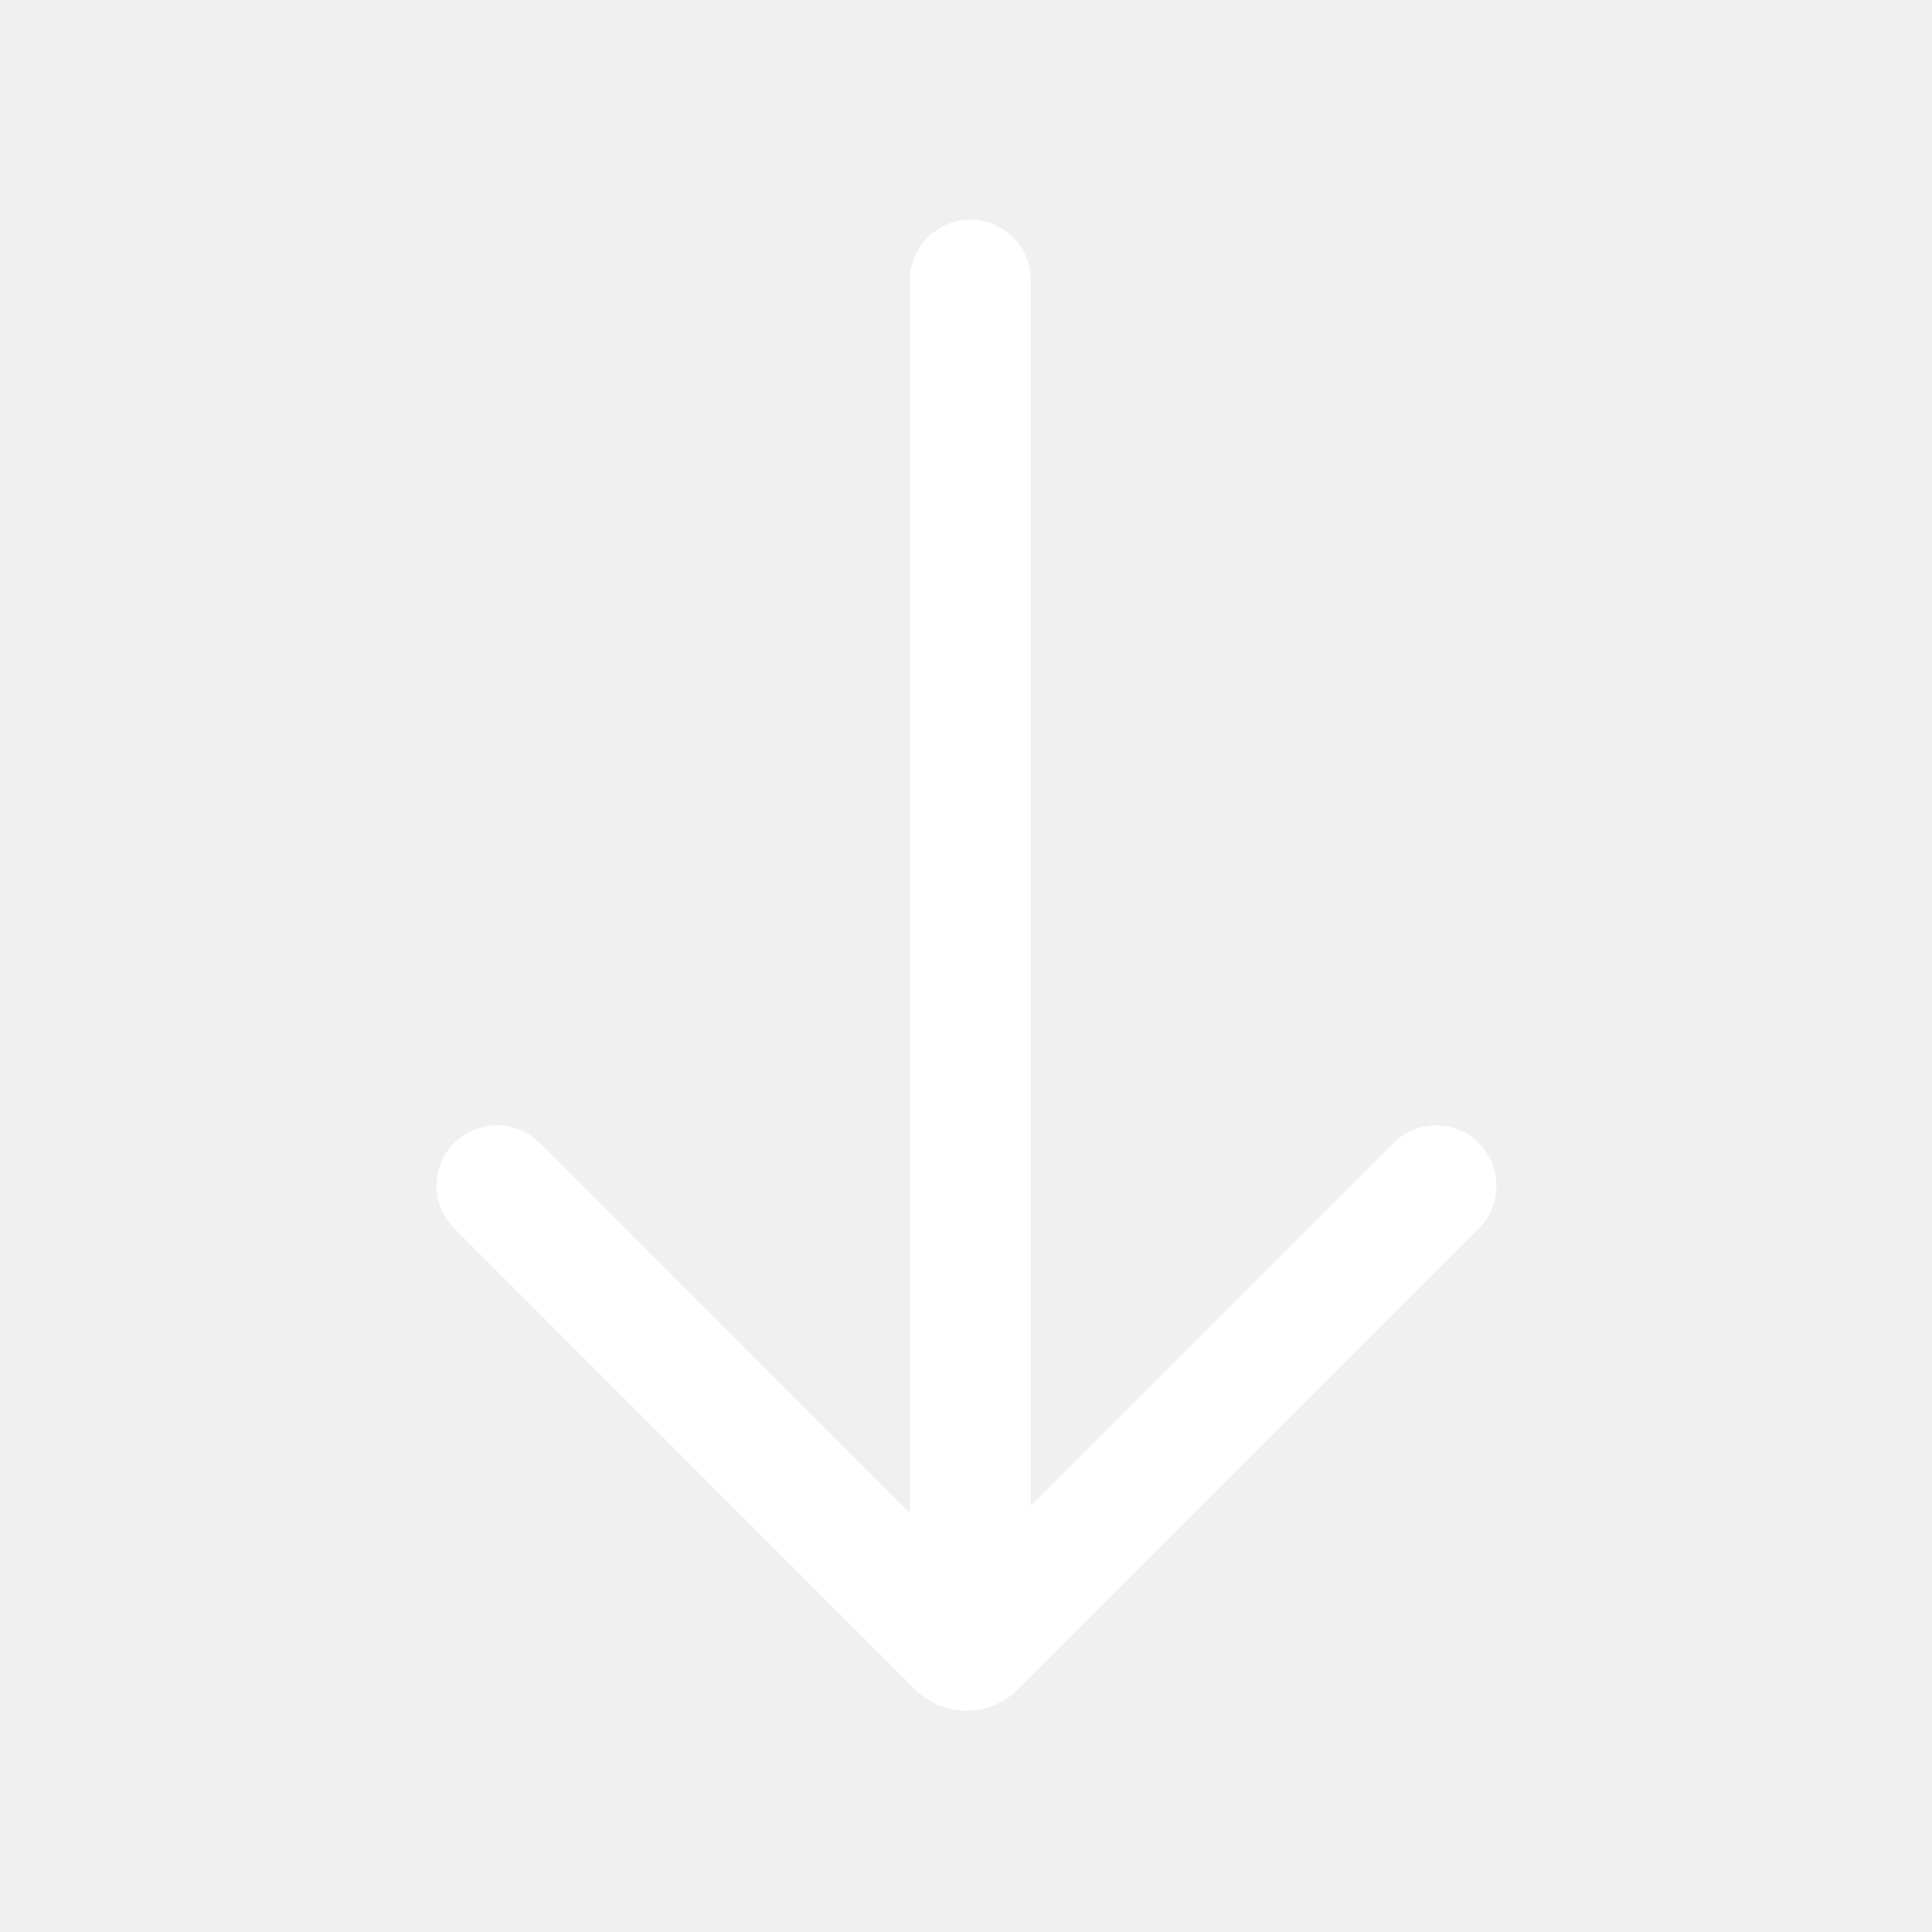
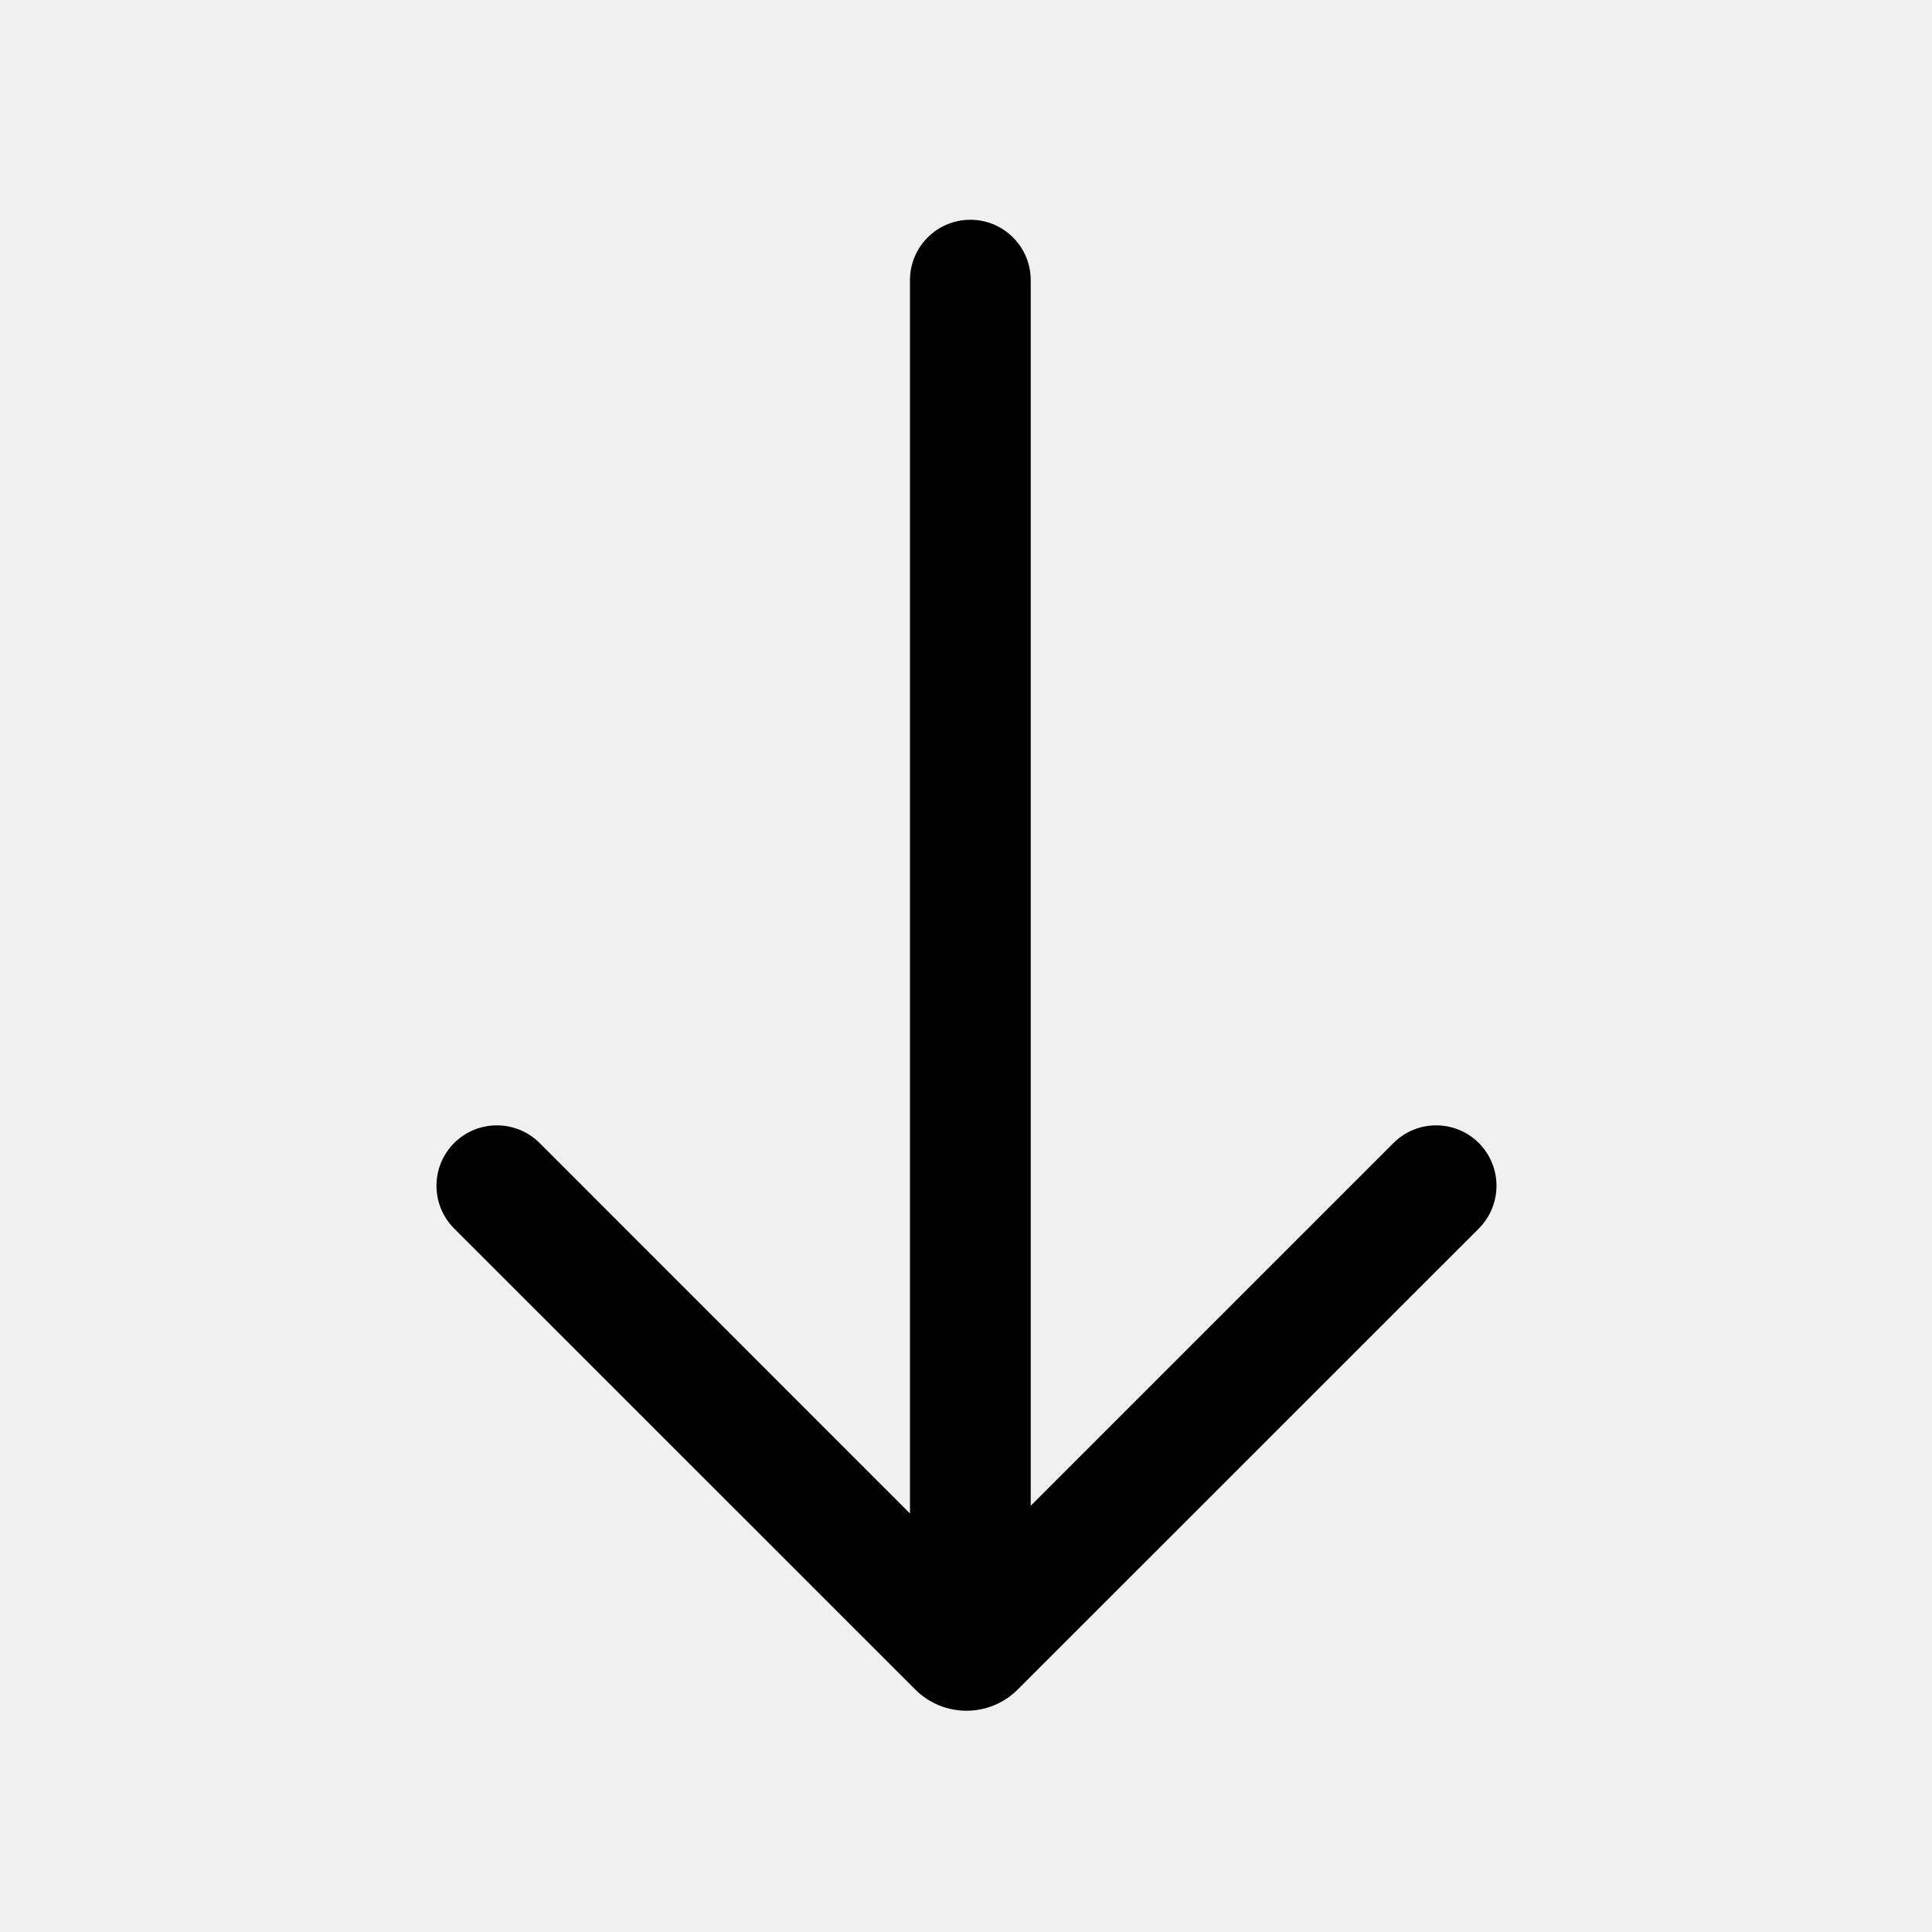
<svg xmlns="http://www.w3.org/2000/svg" width="16" height="16" viewBox="0 0 16 16" fill="none">
-   <path d="M3.762 10.173C3.566 9.978 3.566 9.662 3.762 9.466C3.957 9.271 4.274 9.271 4.469 9.466L7.536 12.534L7.536 2.32C7.536 2.044 7.76 1.82 8.036 1.82C8.312 1.82 8.536 2.044 8.536 2.32L8.536 12.47L11.54 9.466C11.735 9.271 12.052 9.271 12.247 9.466C12.442 9.662 12.442 9.978 12.247 10.173L8.429 13.992C8.194 14.226 7.814 14.226 7.58 13.992L3.762 10.173Z" fill="white" />
+   <path d="M3.761 10.174C3.566 9.978 3.566 9.662 3.761 9.466C3.957 9.271 4.273 9.271 4.469 9.466L7.536 12.534L7.536 2.32C7.536 2.044 7.76 1.82 8.036 1.82C8.312 1.82 8.536 2.044 8.536 2.32L8.536 12.47L11.54 9.466C11.735 9.271 12.052 9.271 12.247 9.466C12.442 9.662 12.442 9.978 12.247 10.174L8.428 13.992C8.194 14.226 7.814 14.226 7.58 13.992L3.761 10.174Z" fill="black" />
</svg>
